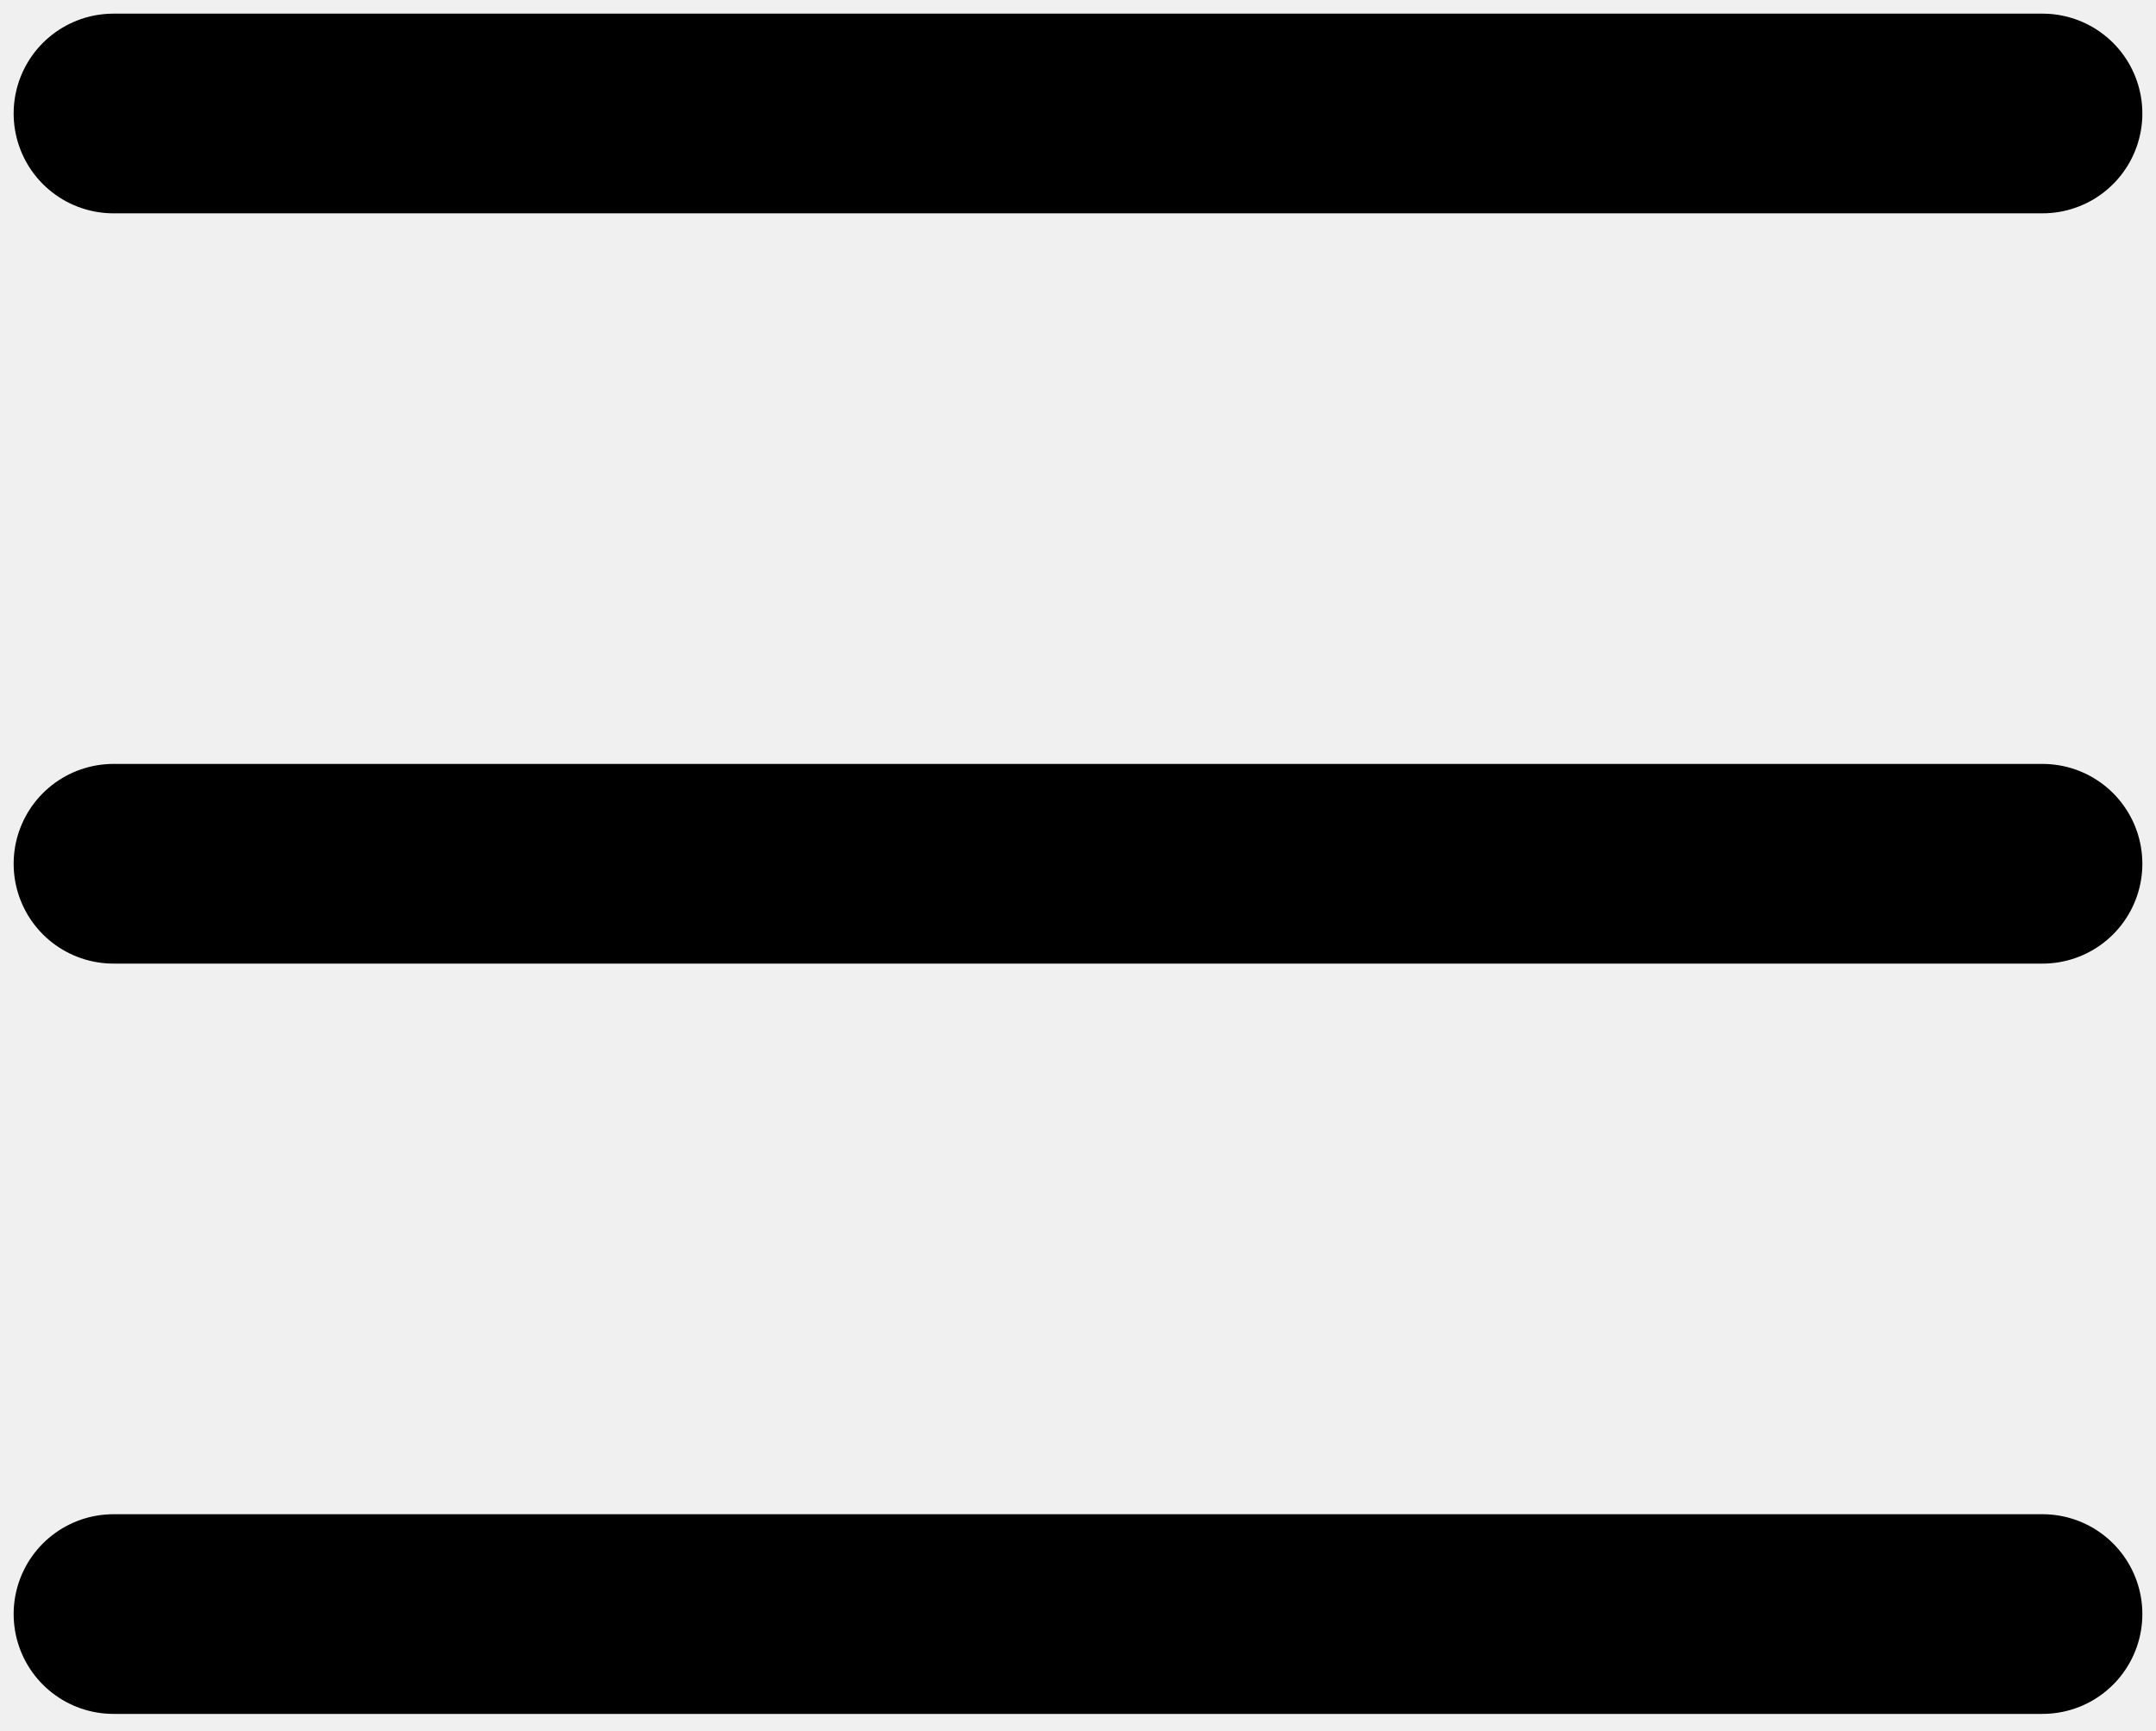
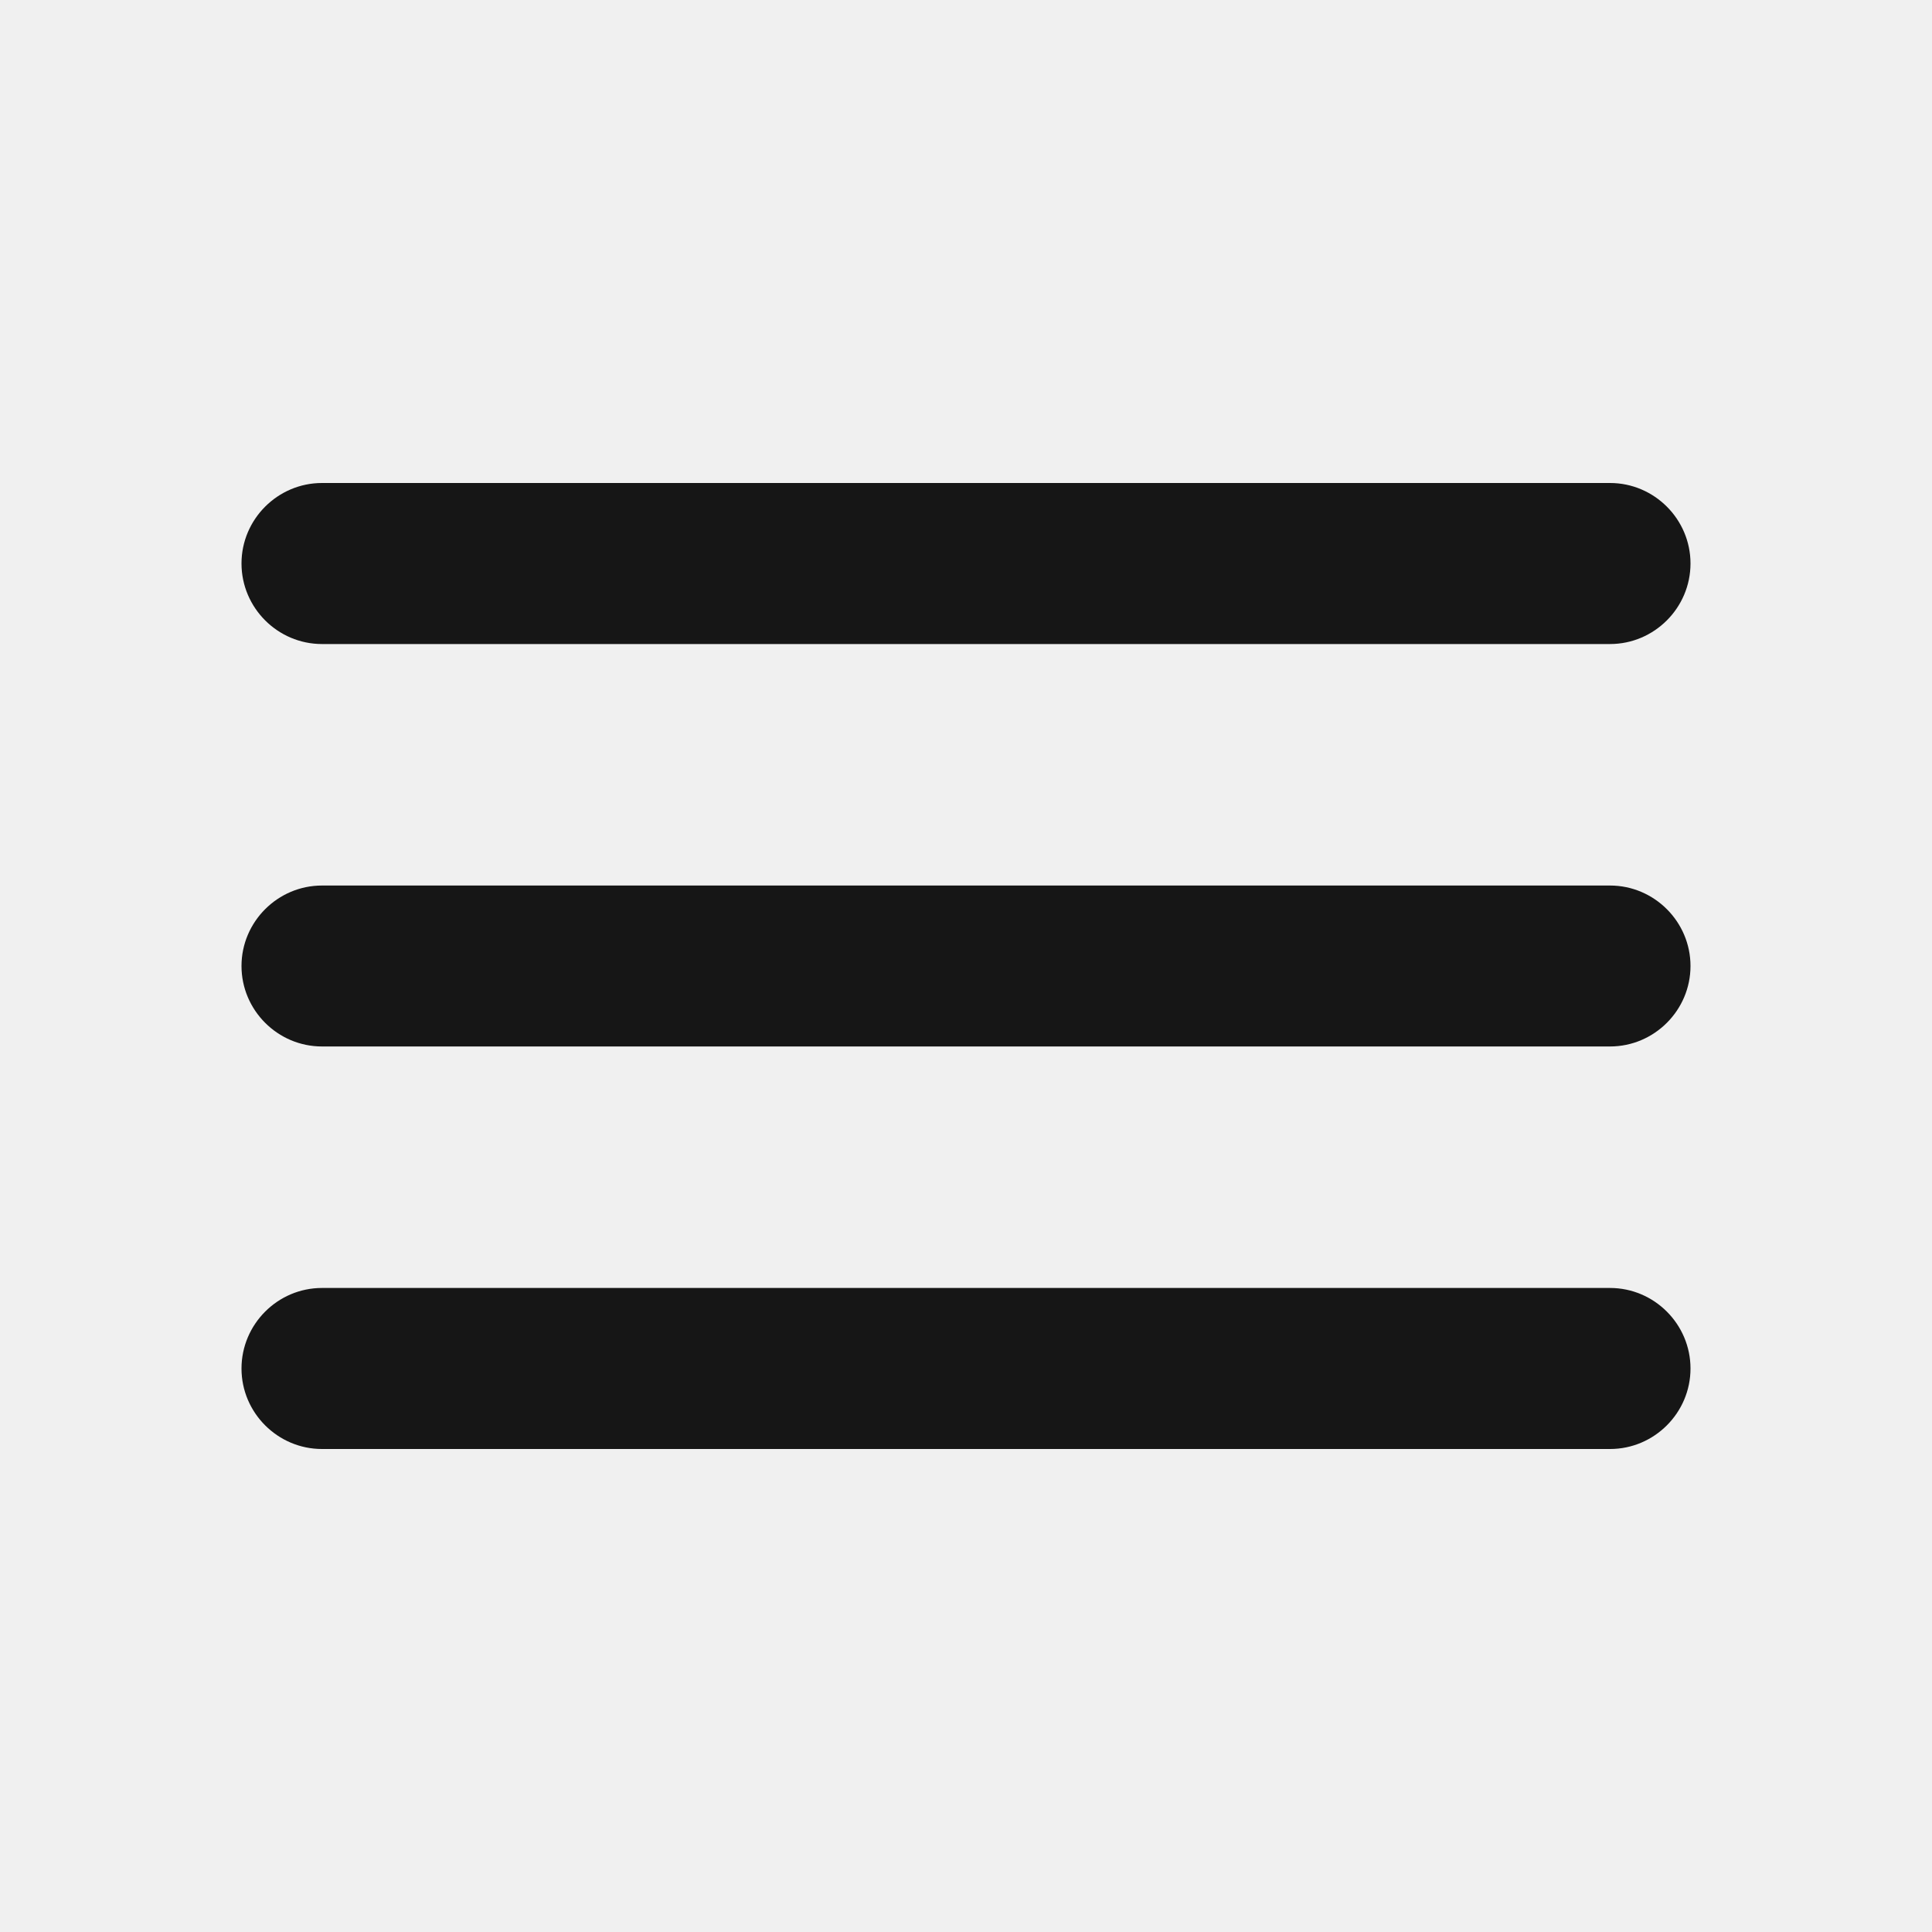
- <svg xmlns="http://www.w3.org/2000/svg" width="76" height="61" viewBox="0 0 76 61" fill="none">
-   <g id="ð¦ icon &quot;menu&quot;">
-     <path id="Vector" d="M4 4H72" stroke="black" style="stroke:black;stroke-opacity:1;" stroke-width="7.038" stroke-linecap="round" stroke-linejoin="round" />
-     <path id="Vector_2" d="M4 30.445H72" stroke="black" style="stroke:black;stroke-opacity:1;" stroke-width="7.038" stroke-linecap="round" stroke-linejoin="round" />
-     <path id="Vector_3" d="M4 56.891H72" stroke="black" style="stroke:black;stroke-opacity:1;" stroke-width="7.038" stroke-linecap="round" stroke-linejoin="round" />
+ <svg xmlns="http://www.w3.org/2000/svg" width="20" height="20" viewBox="0 0 20 20" fill="none">
+   <g clip-path="url(#clip0_890_16914)">
+     <path d="M3.333 15H16.667C17.125 15 17.5 14.625 17.5 14.167C17.5 13.708 17.125 13.333 16.667 13.333H3.333C2.875 13.333 2.5 13.708 2.5 14.167C2.5 14.625 2.875 15 3.333 15ZM3.333 10.833H16.667C17.125 10.833 17.5 10.458 17.5 10C17.5 9.542 17.125 9.167 16.667 9.167H3.333C2.875 9.167 2.5 9.542 2.5 10C2.5 10.458 2.875 10.833 3.333 10.833ZM2.5 5.833C2.5 6.292 2.875 6.667 3.333 6.667H16.667C17.125 6.667 17.5 6.292 17.5 5.833C17.5 5.375 17.125 5 16.667 5H3.333C2.875 5 2.5 5.375 2.5 5.833Z" fill="#161616" style="fill:#161616;fill:color(display-p3 0.086 0.086 0.086);fill-opacity:1;" />
  </g>
+   <defs>
+     <clipPath id="clip0_890_16914">
+       <rect width="20" height="20" fill="white" style="fill:white;fill-opacity:1;" />
+     </clipPath>
+   </defs>
</svg>
